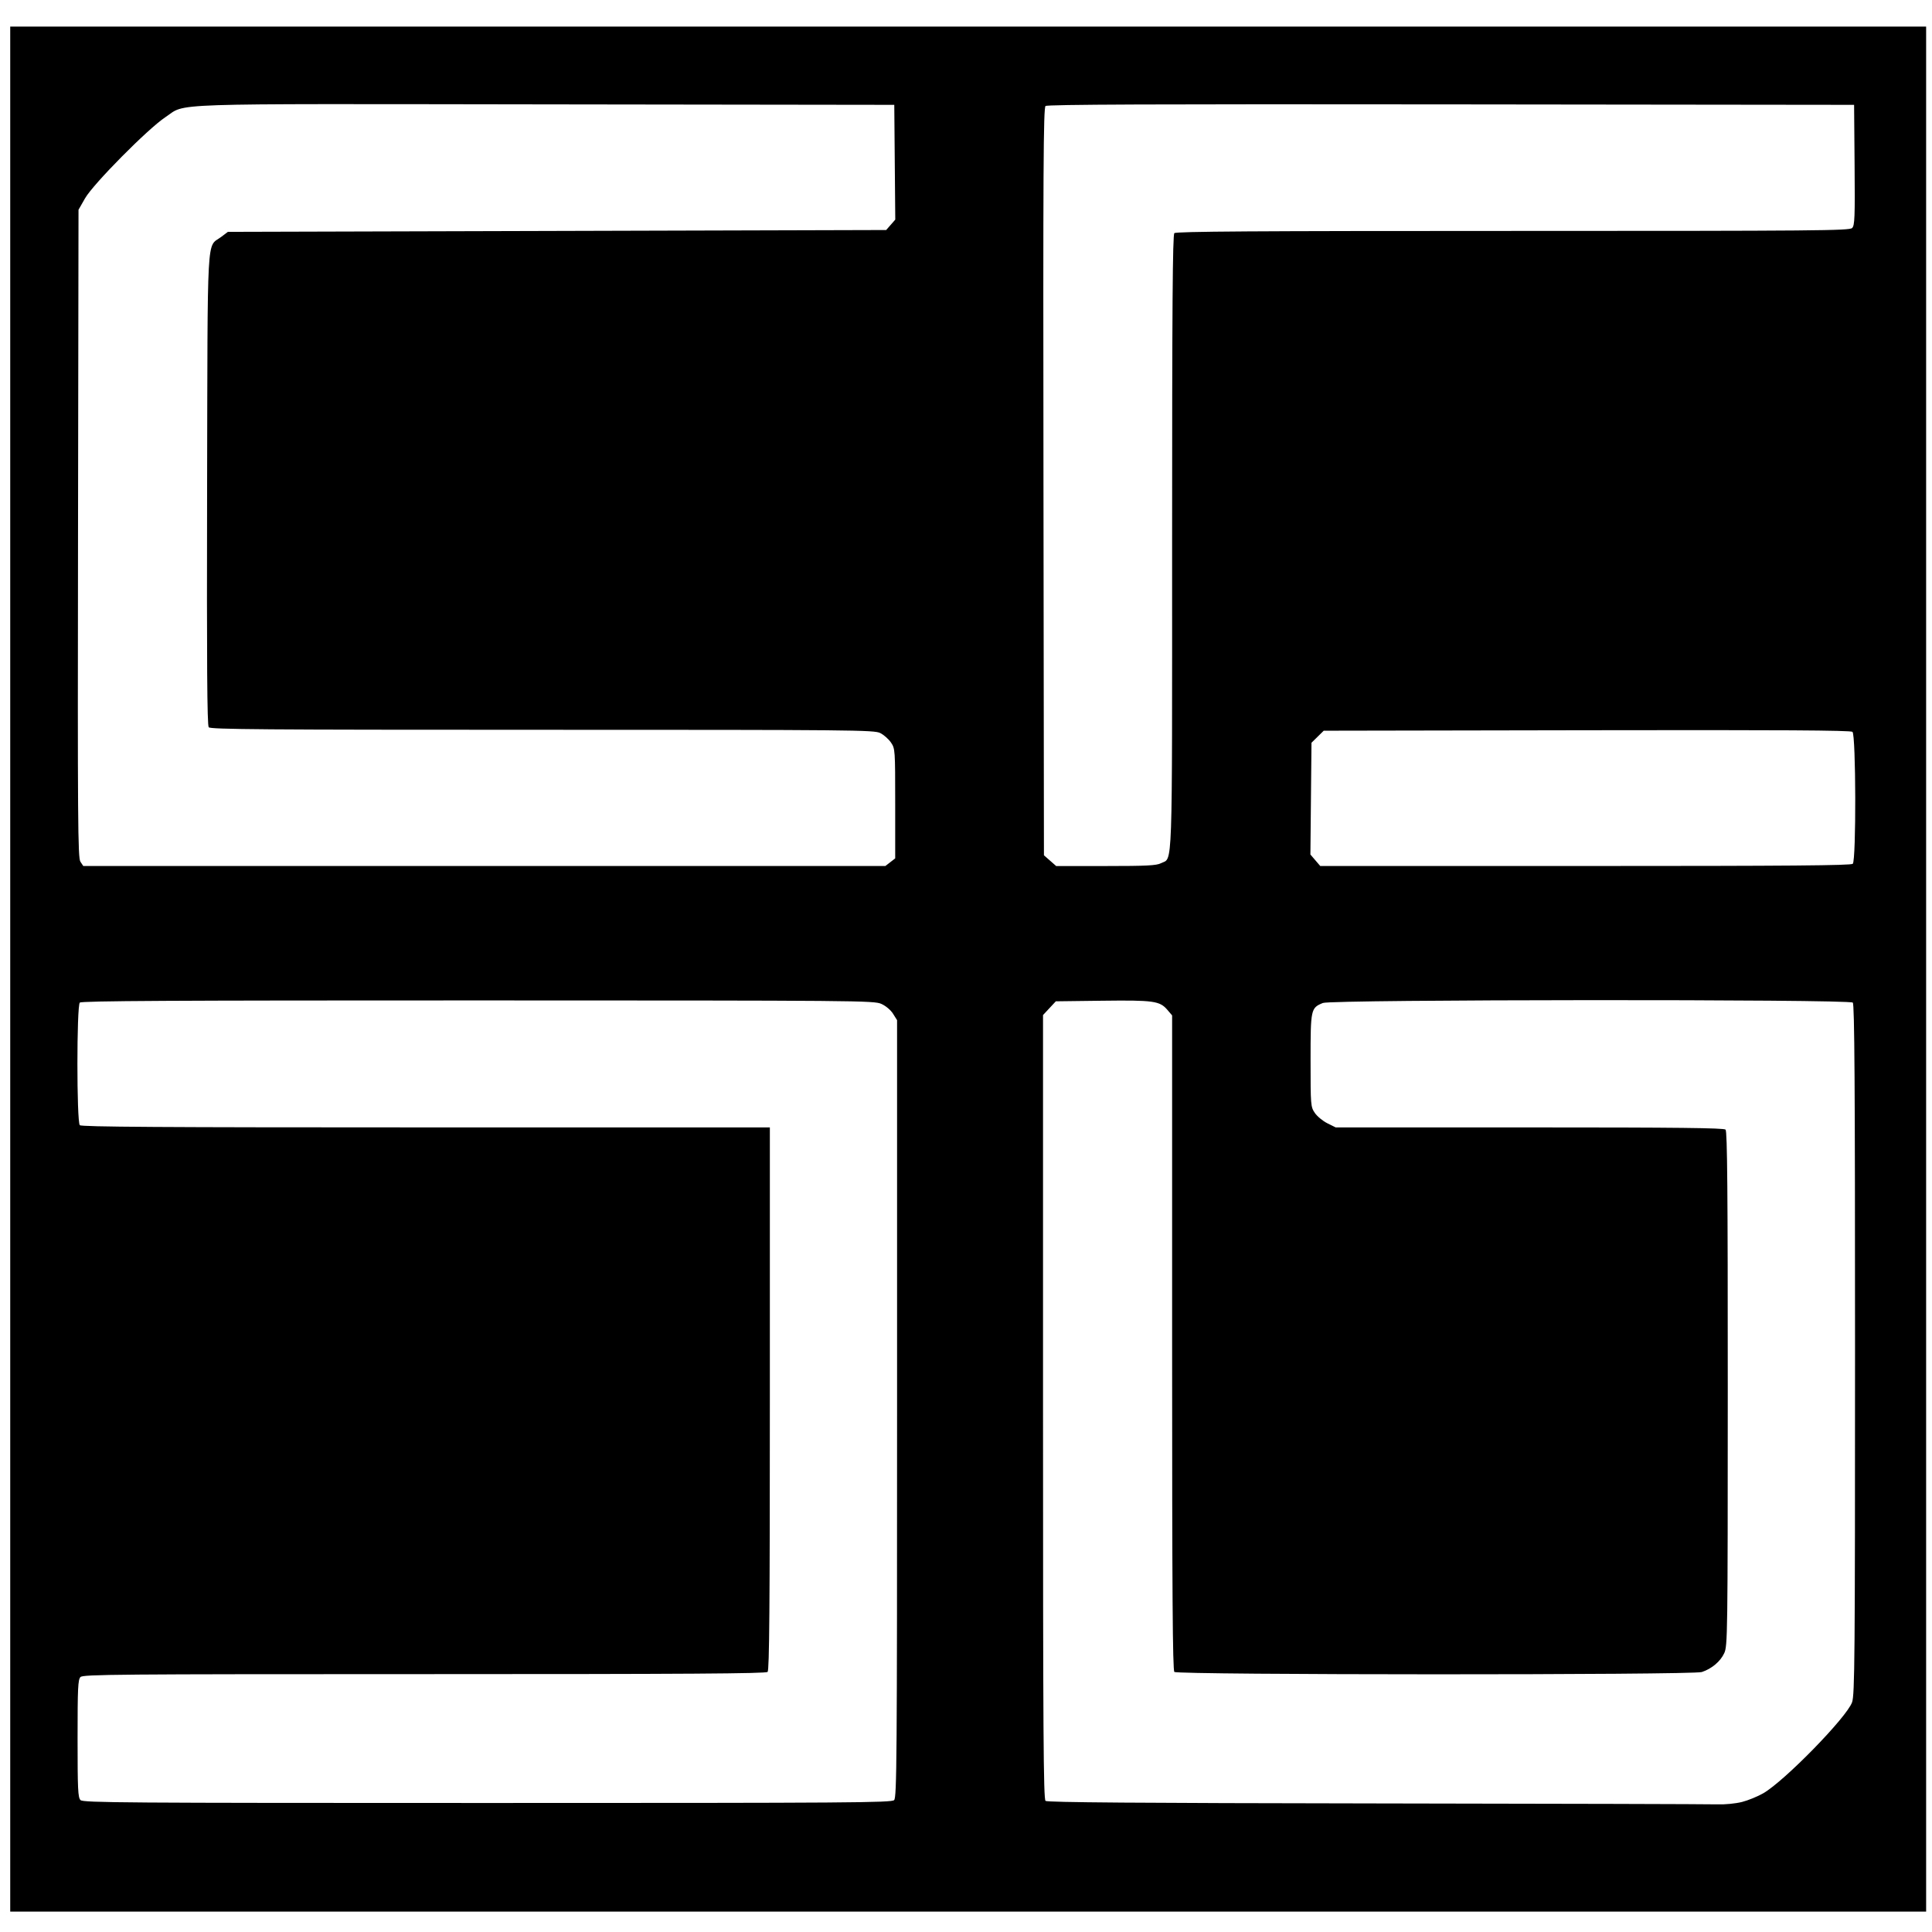
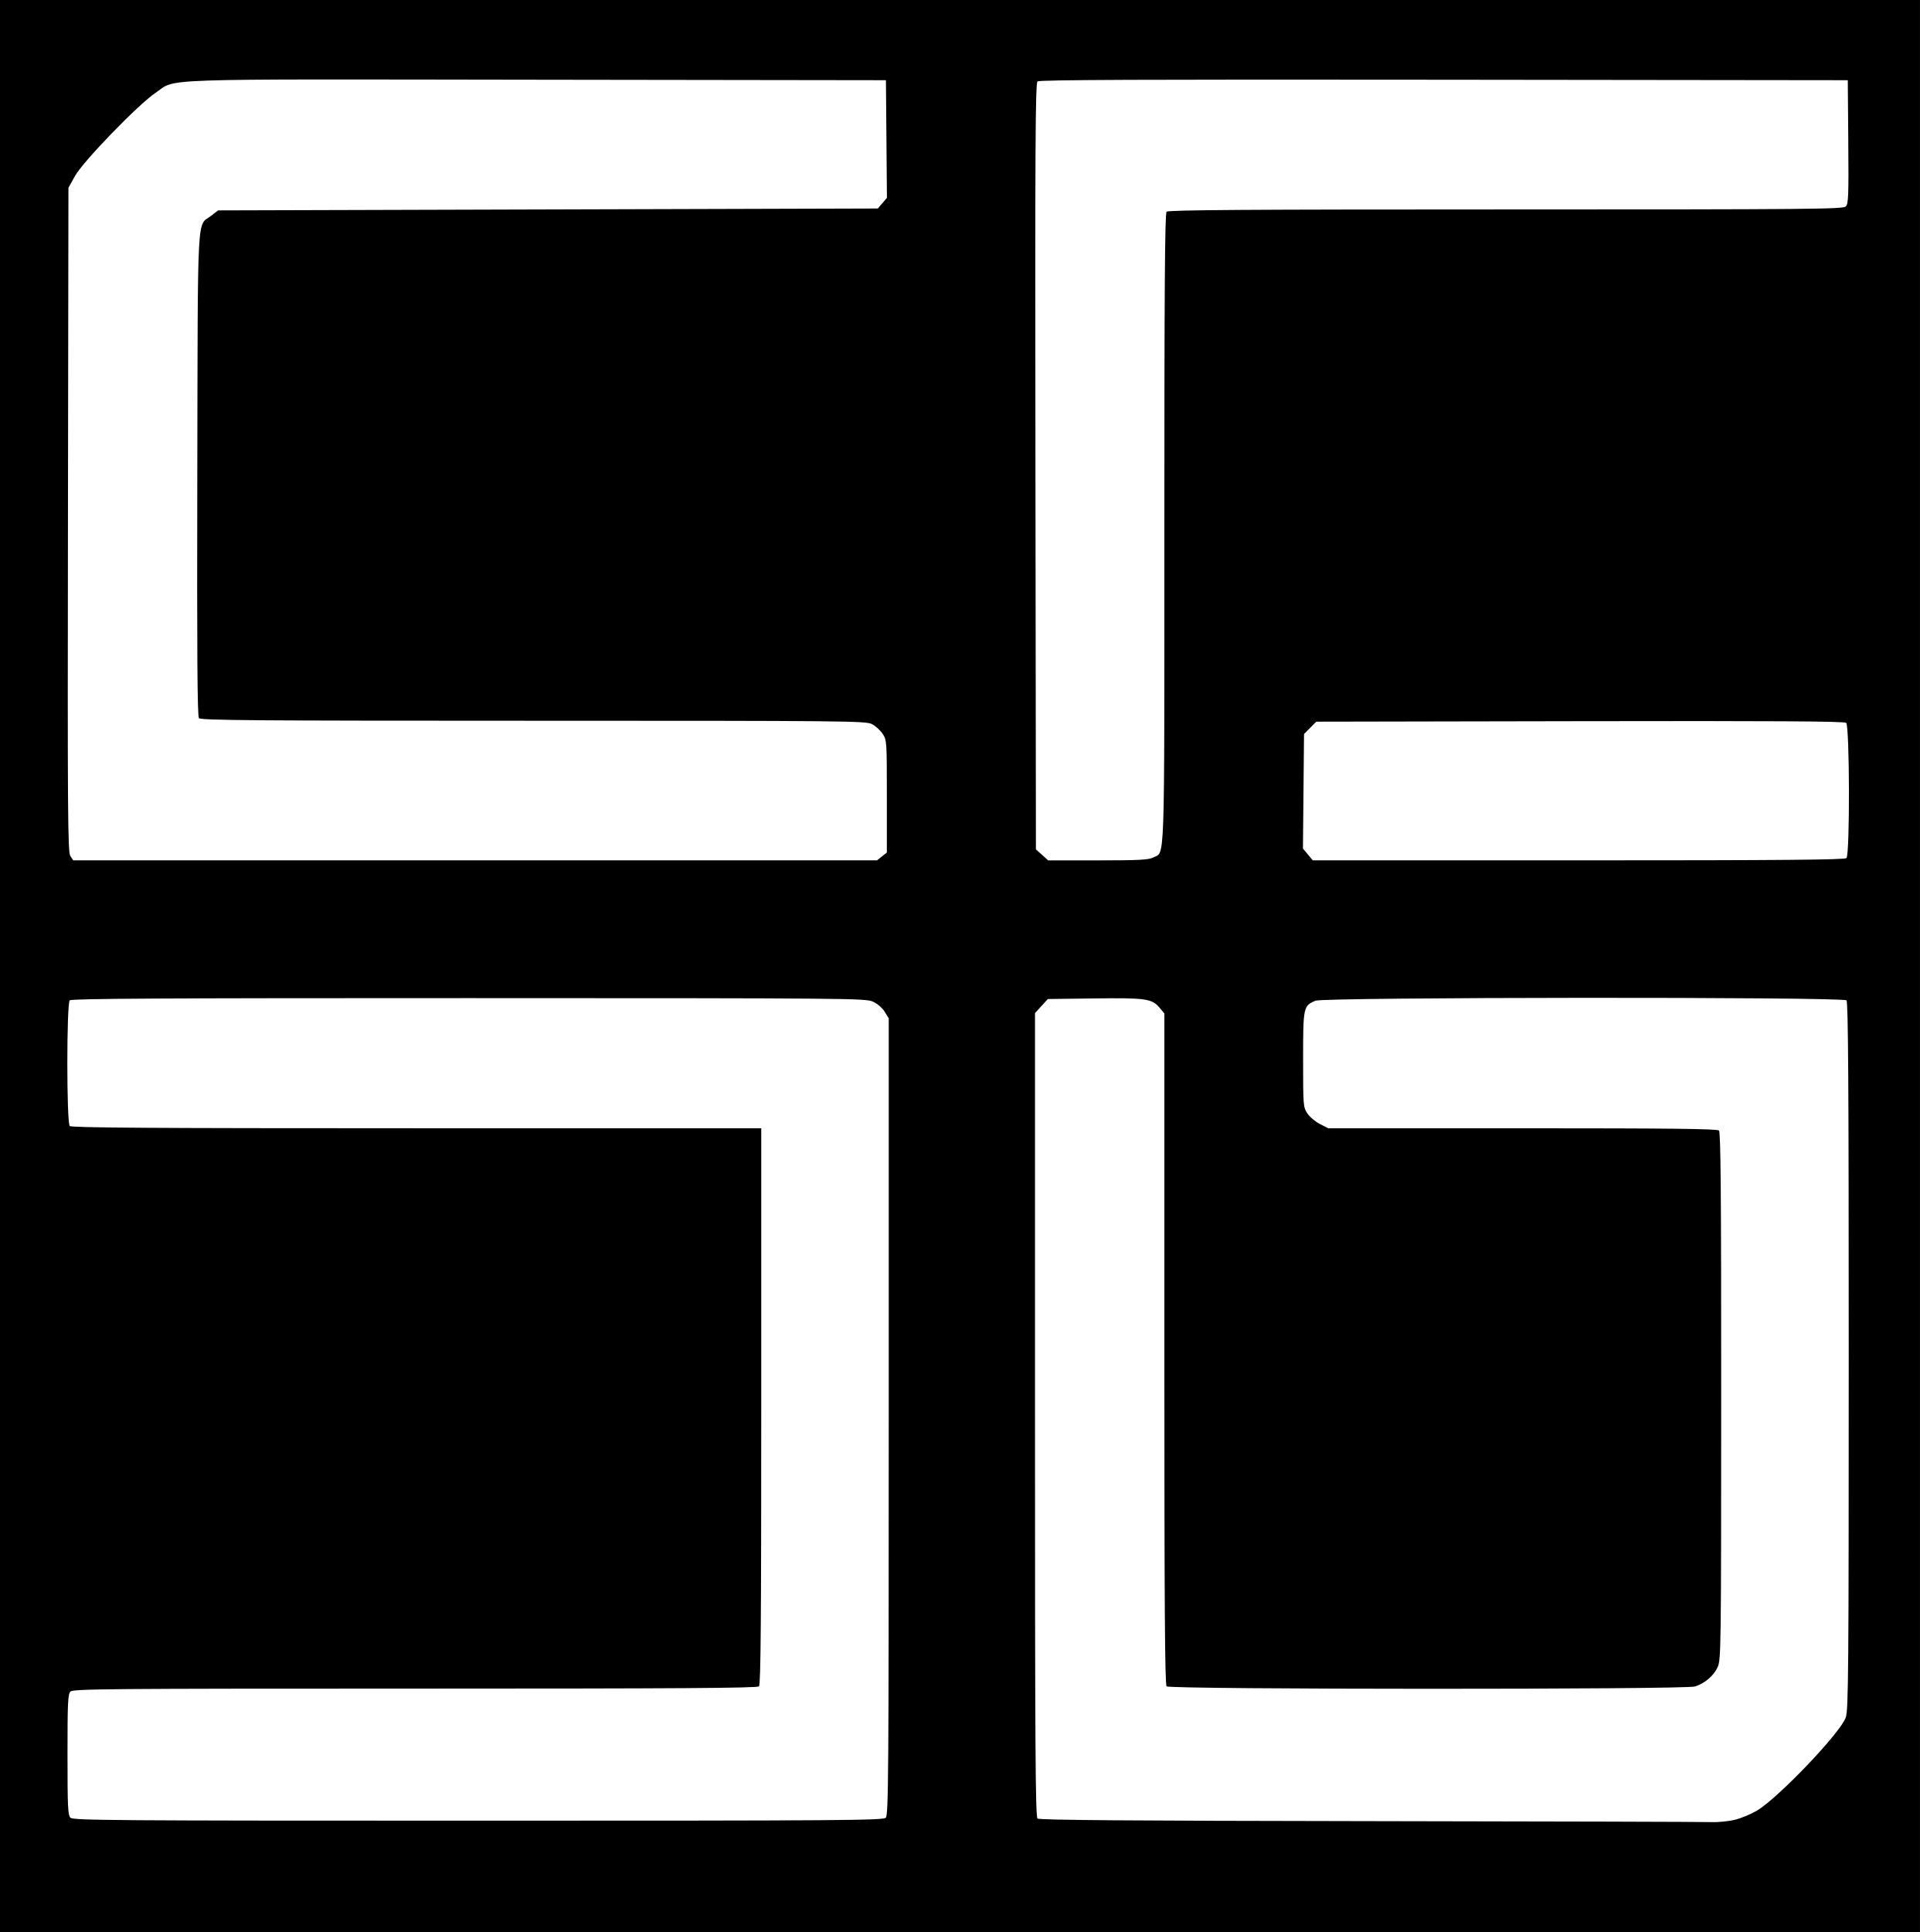
- <svg xmlns="http://www.w3.org/2000/svg" width="210mm" height="210mm" viewBox="0 0 210 210" version="1.1" id="svg1" xml:space="preserve">
+ <svg xmlns="http://www.w3.org/2000/svg" width="169.049mm" height="170.071mm" viewBox="0 0 16.1 16.197" version="1.1" id="svg1" xml:space="preserve">
  <defs id="defs1" />
-   <g id="layer1">
+   <g id="layer1" transform="matrix(0.07731011,0,0,0.07905297,-0.08586025,-0.2285996)">
    <path style="fill:#000000" d="M 1.111,105.337 V 2.892 H 105.236 209.362 V 105.337 207.783 H 105.236 1.111 Z M 189.338,195.869 c 0.667,-0.17 1.713,-0.597 2.324,-0.95 2.317,-1.338 9.094,-8.282 9.651,-9.891 0.288,-0.831 0.321,-4.787 0.321,-38.368 0,-28.854 -0.056,-37.496 -0.244,-37.681 -0.389,-0.382 -56.662,-0.344 -57.595,0.039 -1.317,0.541 -1.342,0.658 -1.342,6.239 0,4.886 0.013,5.047 0.459,5.708 0.253,0.374 0.867,0.882 1.365,1.13 l 0.906,0.45 h 21.067 c 16.114,0 21.124,0.056 21.311,0.24 0.188,0.184 0.243,6.707 0.24,28.162 -0.004,26.839 -0.019,27.954 -0.385,28.746 -0.416,0.901 -1.36,1.695 -2.438,2.05 -1.022,0.337 -56.988,0.325 -57.33,-0.012 -0.188,-0.185 -0.244,-8.409 -0.244,-35.801 v -35.56 l -0.523,-0.612 c -0.82,-0.958 -1.498,-1.053 -7.068,-0.983 l -5.049,0.063 -0.696,0.747 -0.696,0.747 v 42.597 c 0,35.502 0.046,42.635 0.274,42.821 0.2,0.163 9.991,0.238 35.946,0.275 19.619,0.028 36.316,0.073 37.103,0.101 0.802,0.028 1.964,-0.086 2.644,-0.259 z m -92.15,-0.206 c 0.289,-0.284 0.32,-4.42 0.32,-42.545 v -42.231 l -0.438,-0.698 c -0.254,-0.405 -0.787,-0.854 -1.271,-1.07 -0.803,-0.359 -2.352,-0.372 -43.856,-0.377 -33.196,-0.003 -43.079,0.05 -43.267,0.236 -0.349,0.344 -0.349,12.982 0,13.326 0.188,0.185 8.822,0.24 37.624,0.24 h 37.38 v 29.473 c 0,22.657 -0.056,29.529 -0.244,29.713 -0.188,0.185 -8.751,0.24 -37.304,0.24 -33.42,0 -37.091,0.031 -37.38,0.314 -0.277,0.273 -0.32,1.161 -0.32,6.689 0,5.528 0.042,6.416 0.32,6.689 0.289,0.284 4.582,0.314 44.219,0.314 39.637,0 43.93,-0.03 44.219,-0.314 z m -0.42,-101.945 0.536,-0.415 v -5.959 c 0,-5.862 -0.007,-5.97 -0.462,-6.638 -0.254,-0.374 -0.78,-0.837 -1.169,-1.03 -0.666,-0.329 -2.841,-0.35 -36.73,-0.35 -30.369,-2.6e-4 -36.059,-0.044 -36.255,-0.276 -0.173,-0.205 -0.218,-6.873 -0.177,-25.861 0.062,-28.62 -0.07,-26.238 1.514,-27.426 l 0.747,-0.561 35.776,-0.1 35.776,-0.1 0.494,-0.565 0.494,-0.565 -0.054,-6.238 -0.054,-6.238 -37.926,-0.051 c -42.322,-0.056 -38.922,-0.171 -41.3,1.391 -1.87,1.229 -7.846,7.262 -8.732,8.817 l -0.712,1.248 -0.053,35.197 c -0.047,31.355 -0.019,35.248 0.259,35.666 l 0.312,0.468 h 43.591 43.591 z m 29.421,0.111 c 1.3,-0.661 1.214,1.823 1.214,-34.862 0,-25.699 0.056,-33.44 0.244,-33.625 0.188,-0.185 8.638,-0.24 36.796,-0.24 33.09,0 36.582,-0.03 36.874,-0.317 0.283,-0.279 0.316,-1.108 0.269,-6.853 l -0.054,-6.536 -43.805,-0.05 c -32.347,-0.037 -43.877,0.009 -44.082,0.176 -0.232,0.19 -0.269,6.759 -0.225,40.835 l 0.052,40.609 0.664,0.584 0.664,0.584 h 5.396 c 4.426,0 5.504,-0.055 5.993,-0.304 z m 75.2,0.063 c 0.379,-0.373 0.347,-14.033 -0.034,-14.344 -0.204,-0.167 -7.806,-0.213 -28.875,-0.175 l -28.597,0.052 -0.665,0.654 -0.665,0.654 -0.059,6.074 -0.059,6.074 0.535,0.625 0.535,0.625 h 28.82 c 22.144,0 28.876,-0.056 29.064,-0.24 z" id="path1" />
  </g>
</svg>
